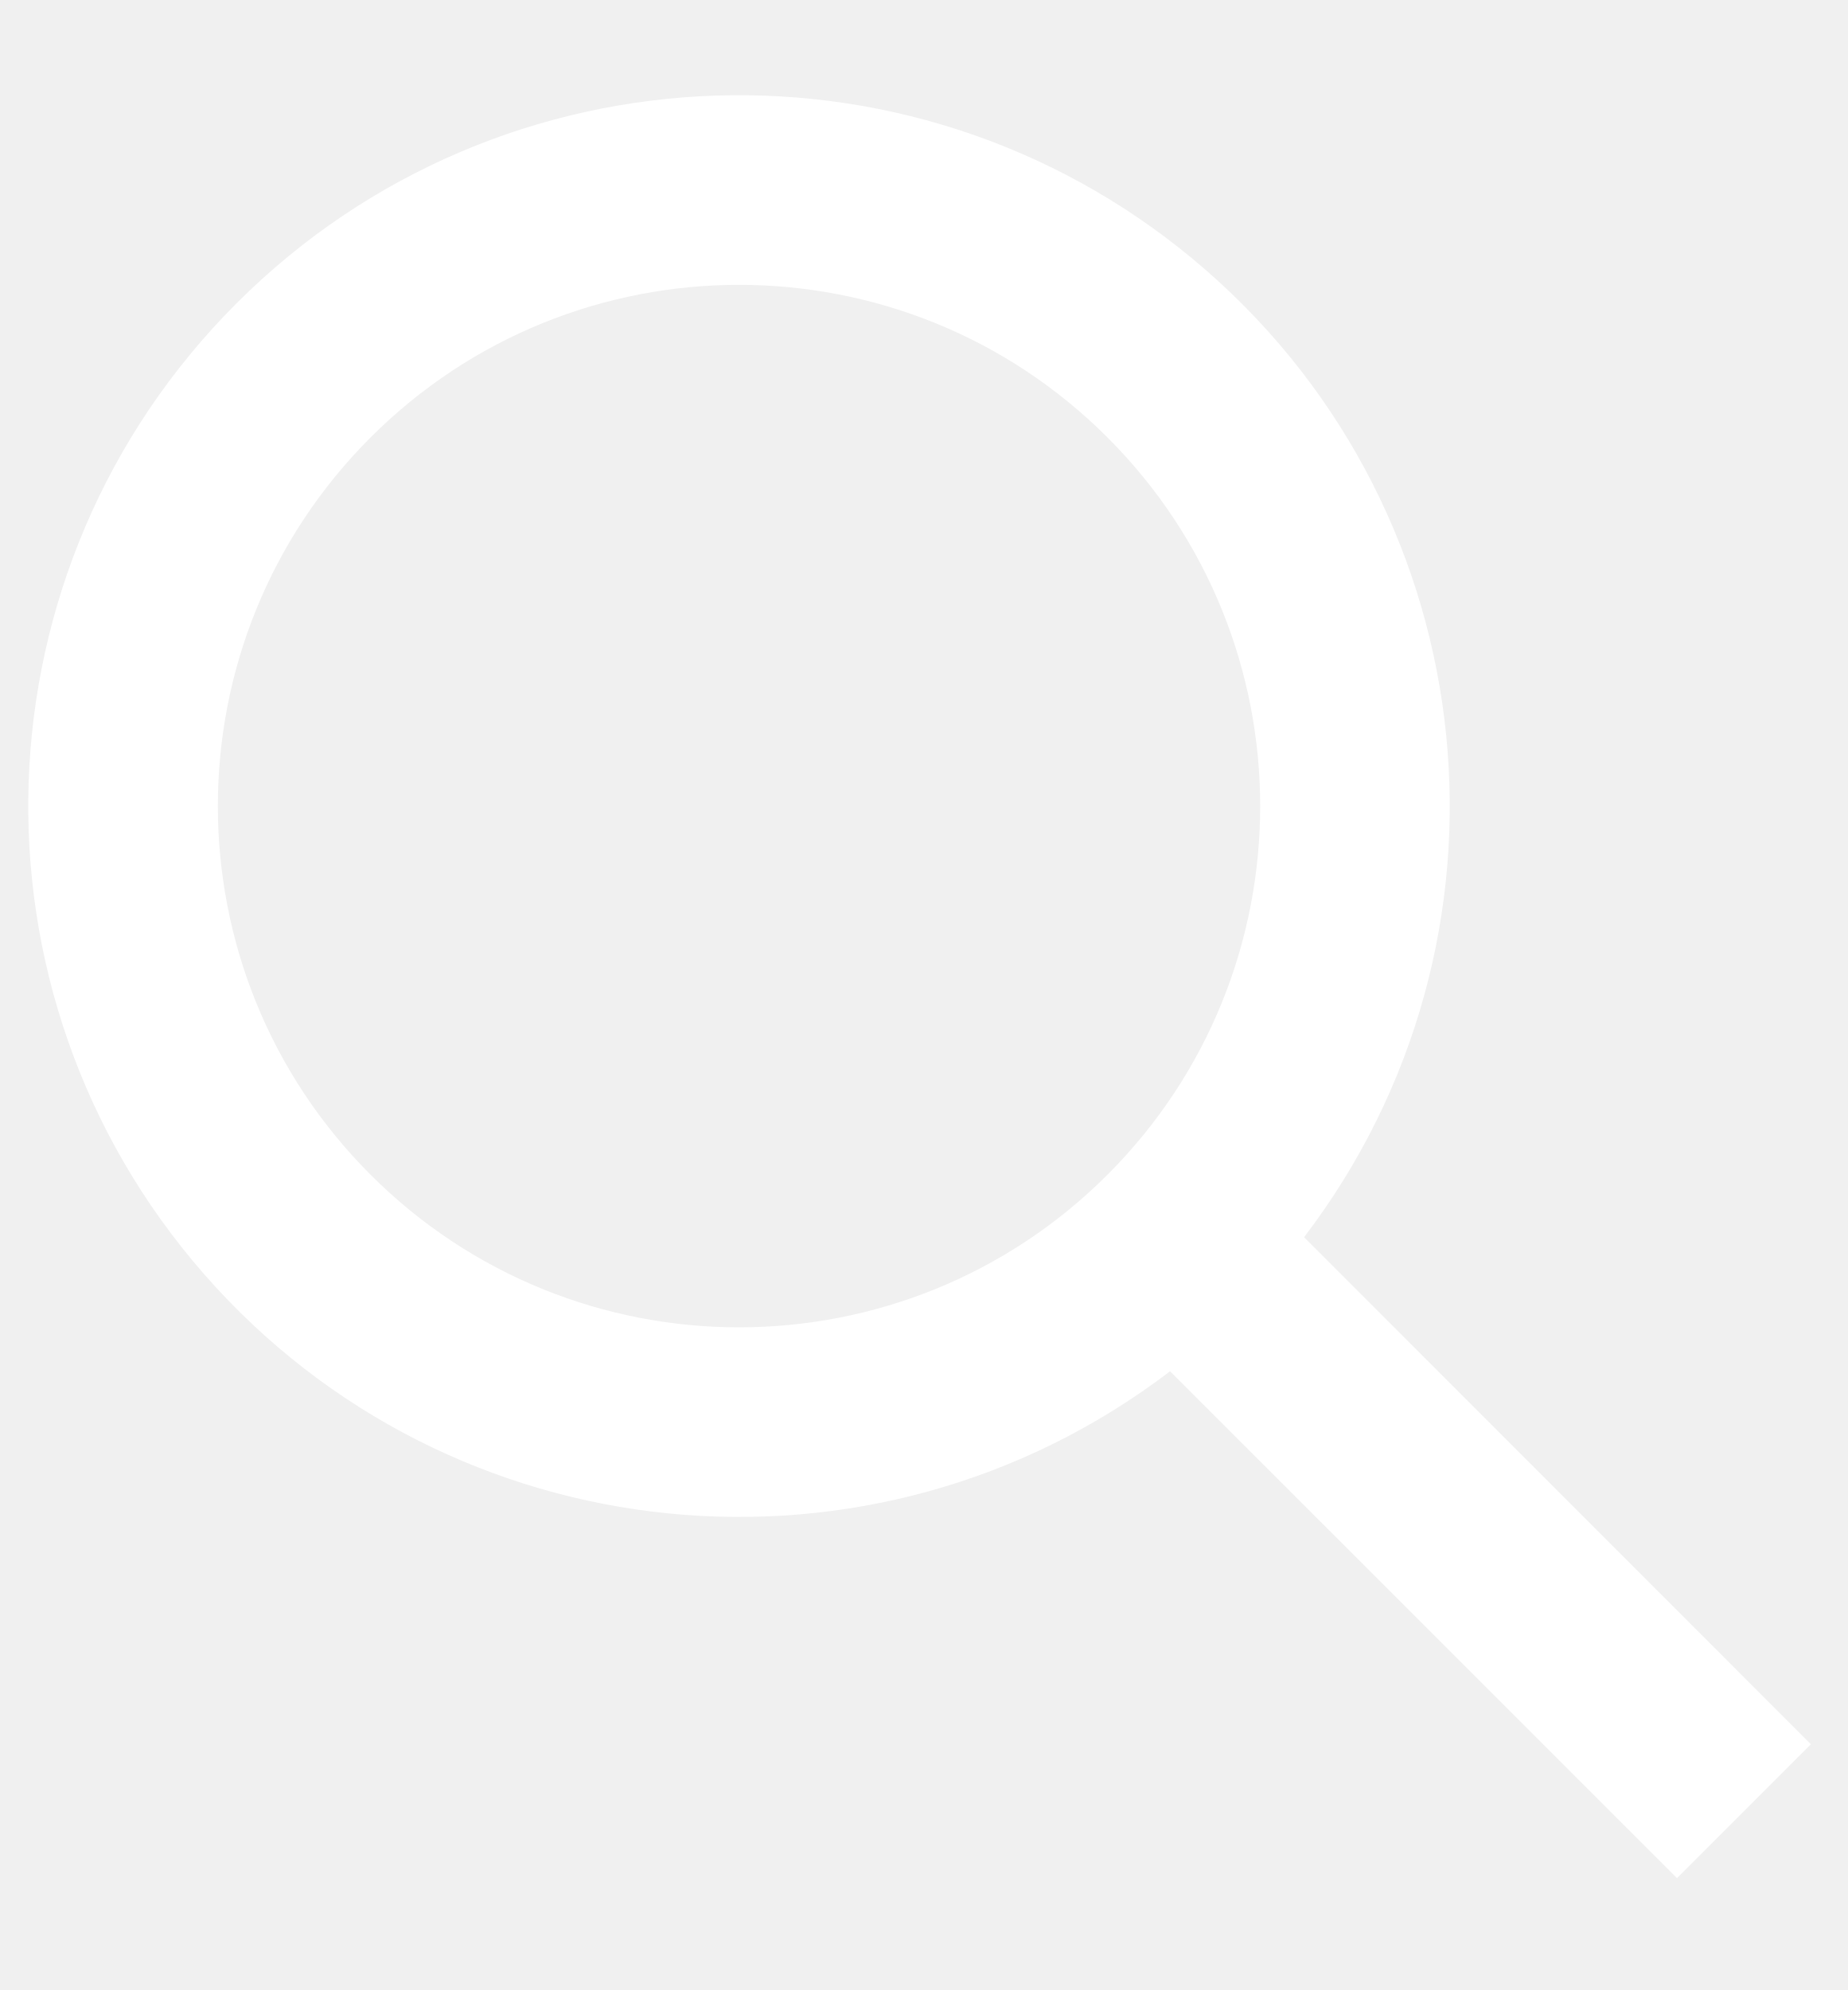
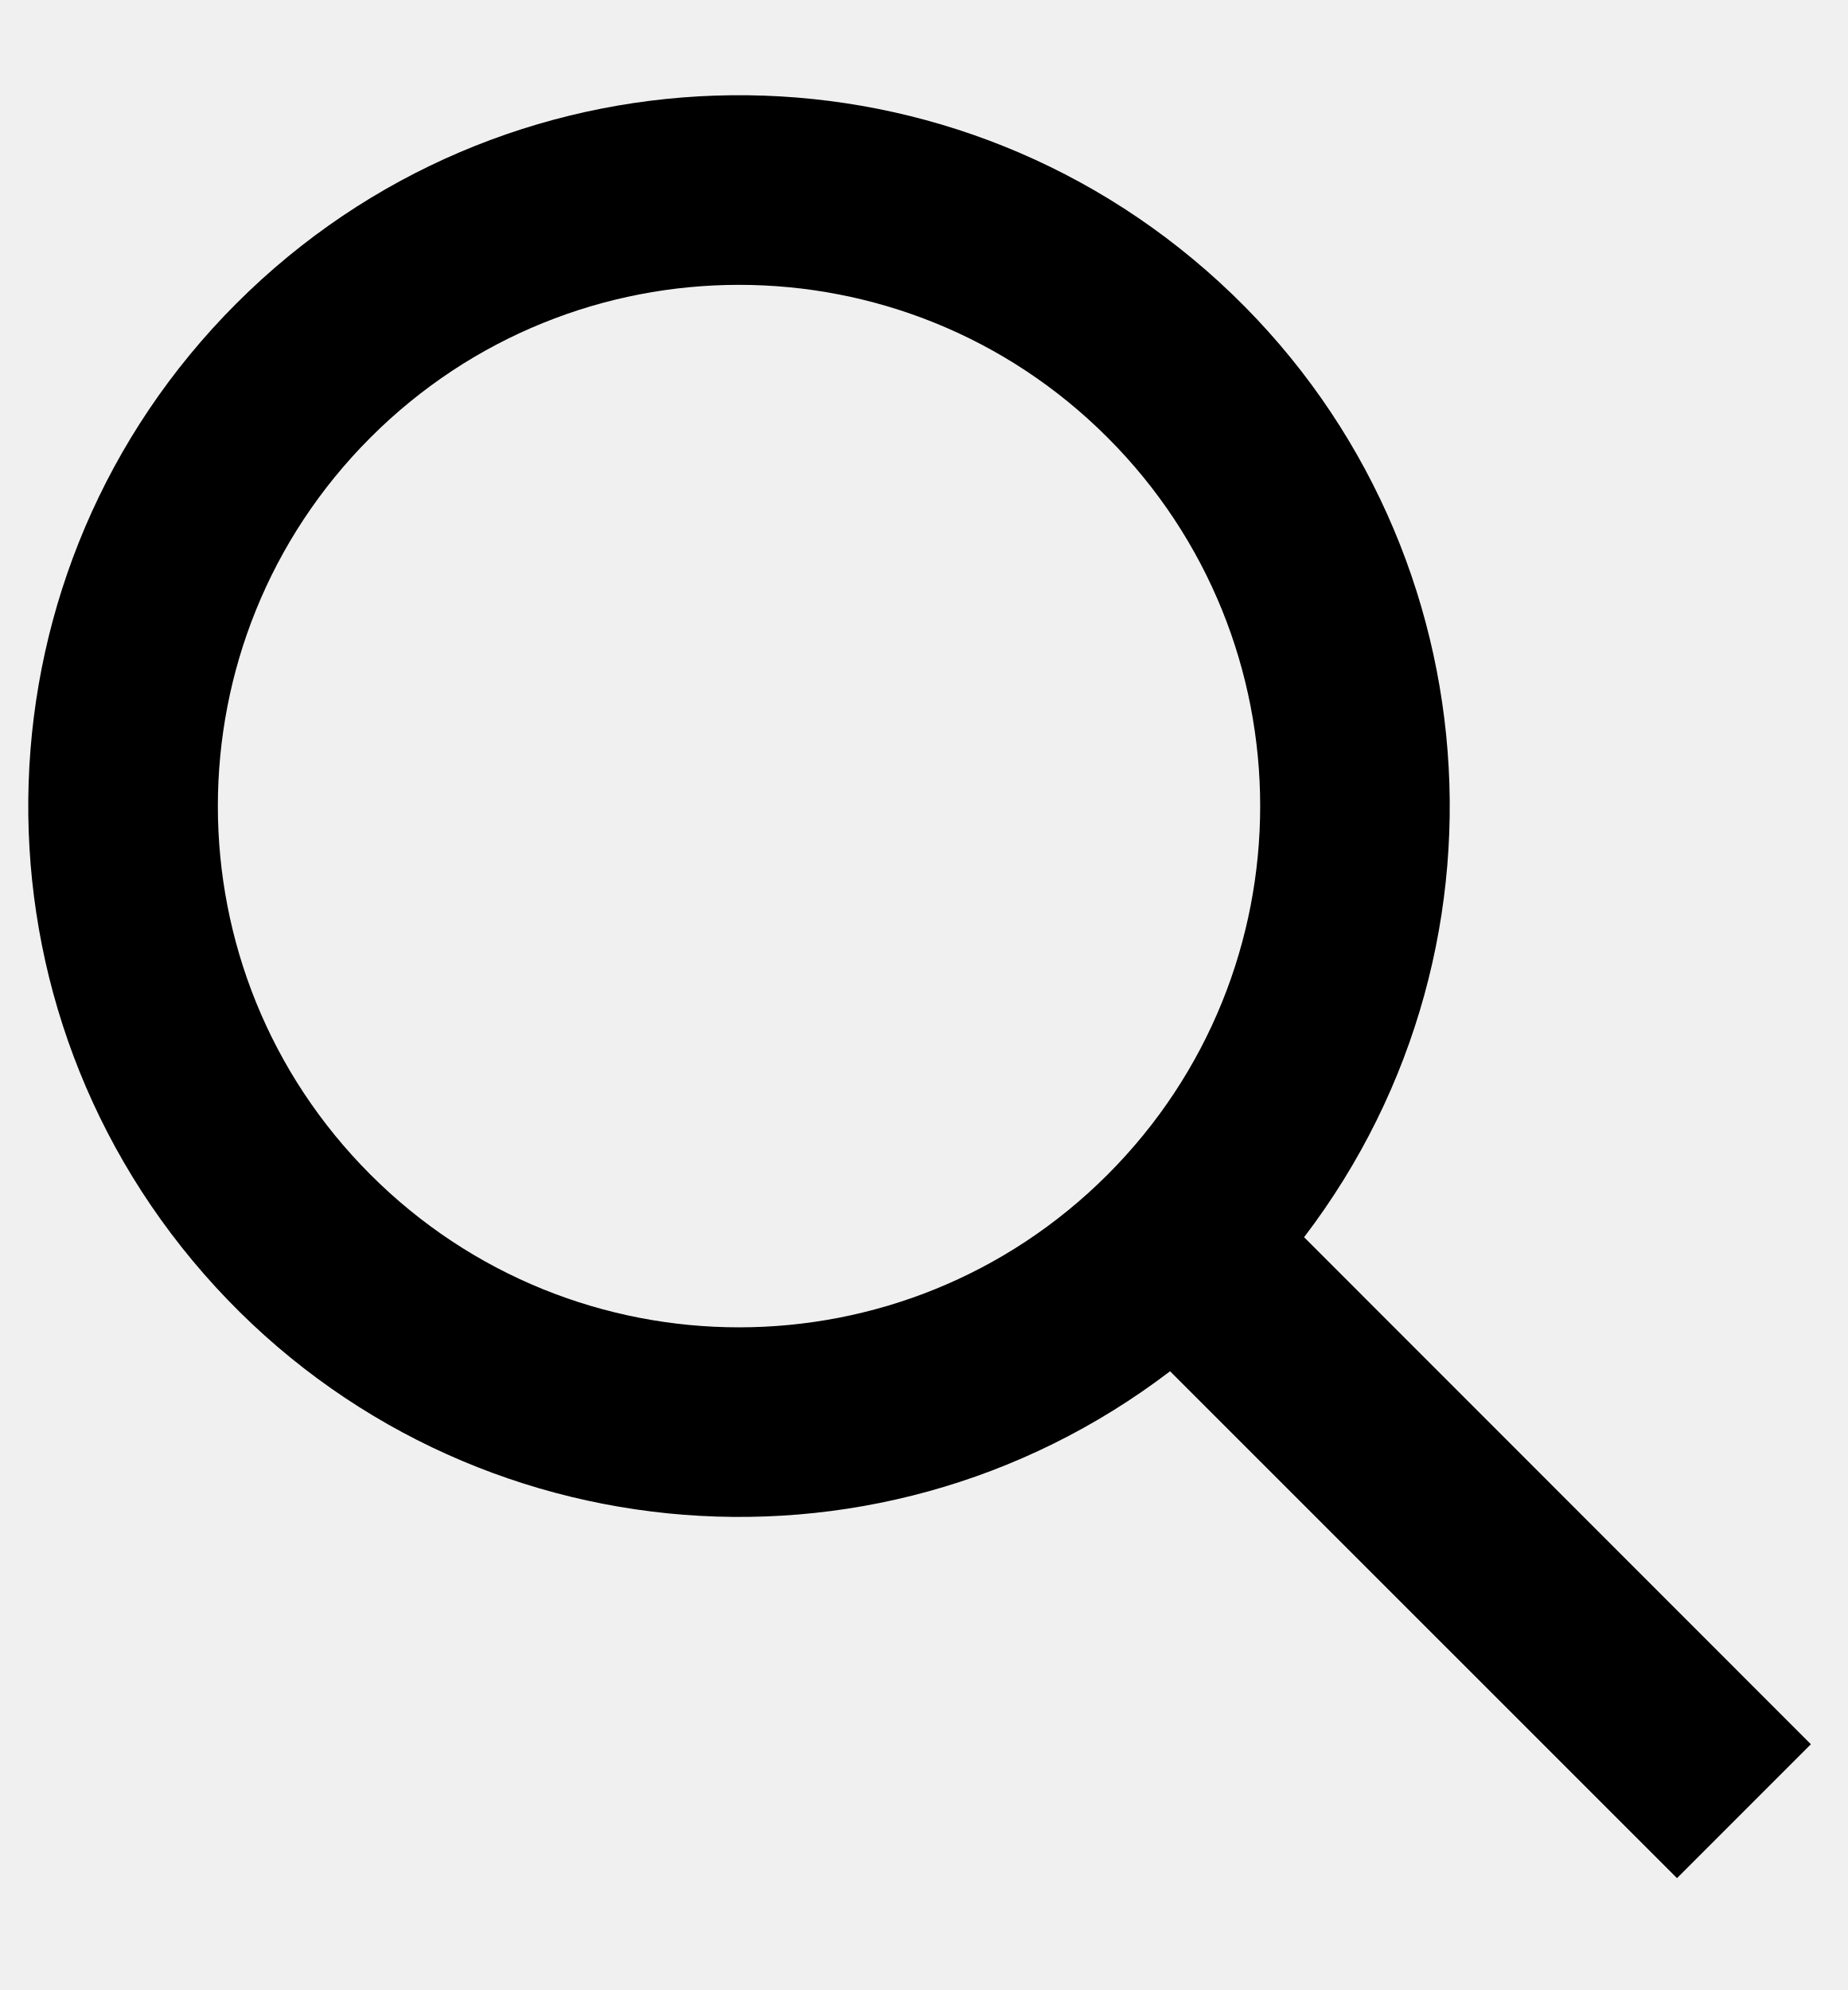
- <svg xmlns="http://www.w3.org/2000/svg" width="13" height="14" fill="none">
-   <path fill="#fff" fill-rule="evenodd" d="M7.793 8.264a3.667 3.667 0 1 1-5.186-5.186 3.667 3.667 0 0 1 5.186 5.186Zm.44 1.383a5.001 5.001 0 1 1 .943-.943l3.566 3.567-.942.942-3.567-3.566Z" clip-rule="evenodd" />
+ <svg xmlns="http://www.w3.org/2000/svg" width="13" height="14" viewBox="0 0 13 14">
+   <path fill-rule="evenodd" d="M7.793 8.264a3.667 3.667 0 1 1-5.186-5.186 3.667 3.667 0 0 1 5.186 5.186Zm.44 1.383a5.001 5.001 0 1 1 .943-.943l3.566 3.567-.942.942-3.567-3.566Z" clip-rule="evenodd" />
</svg>
